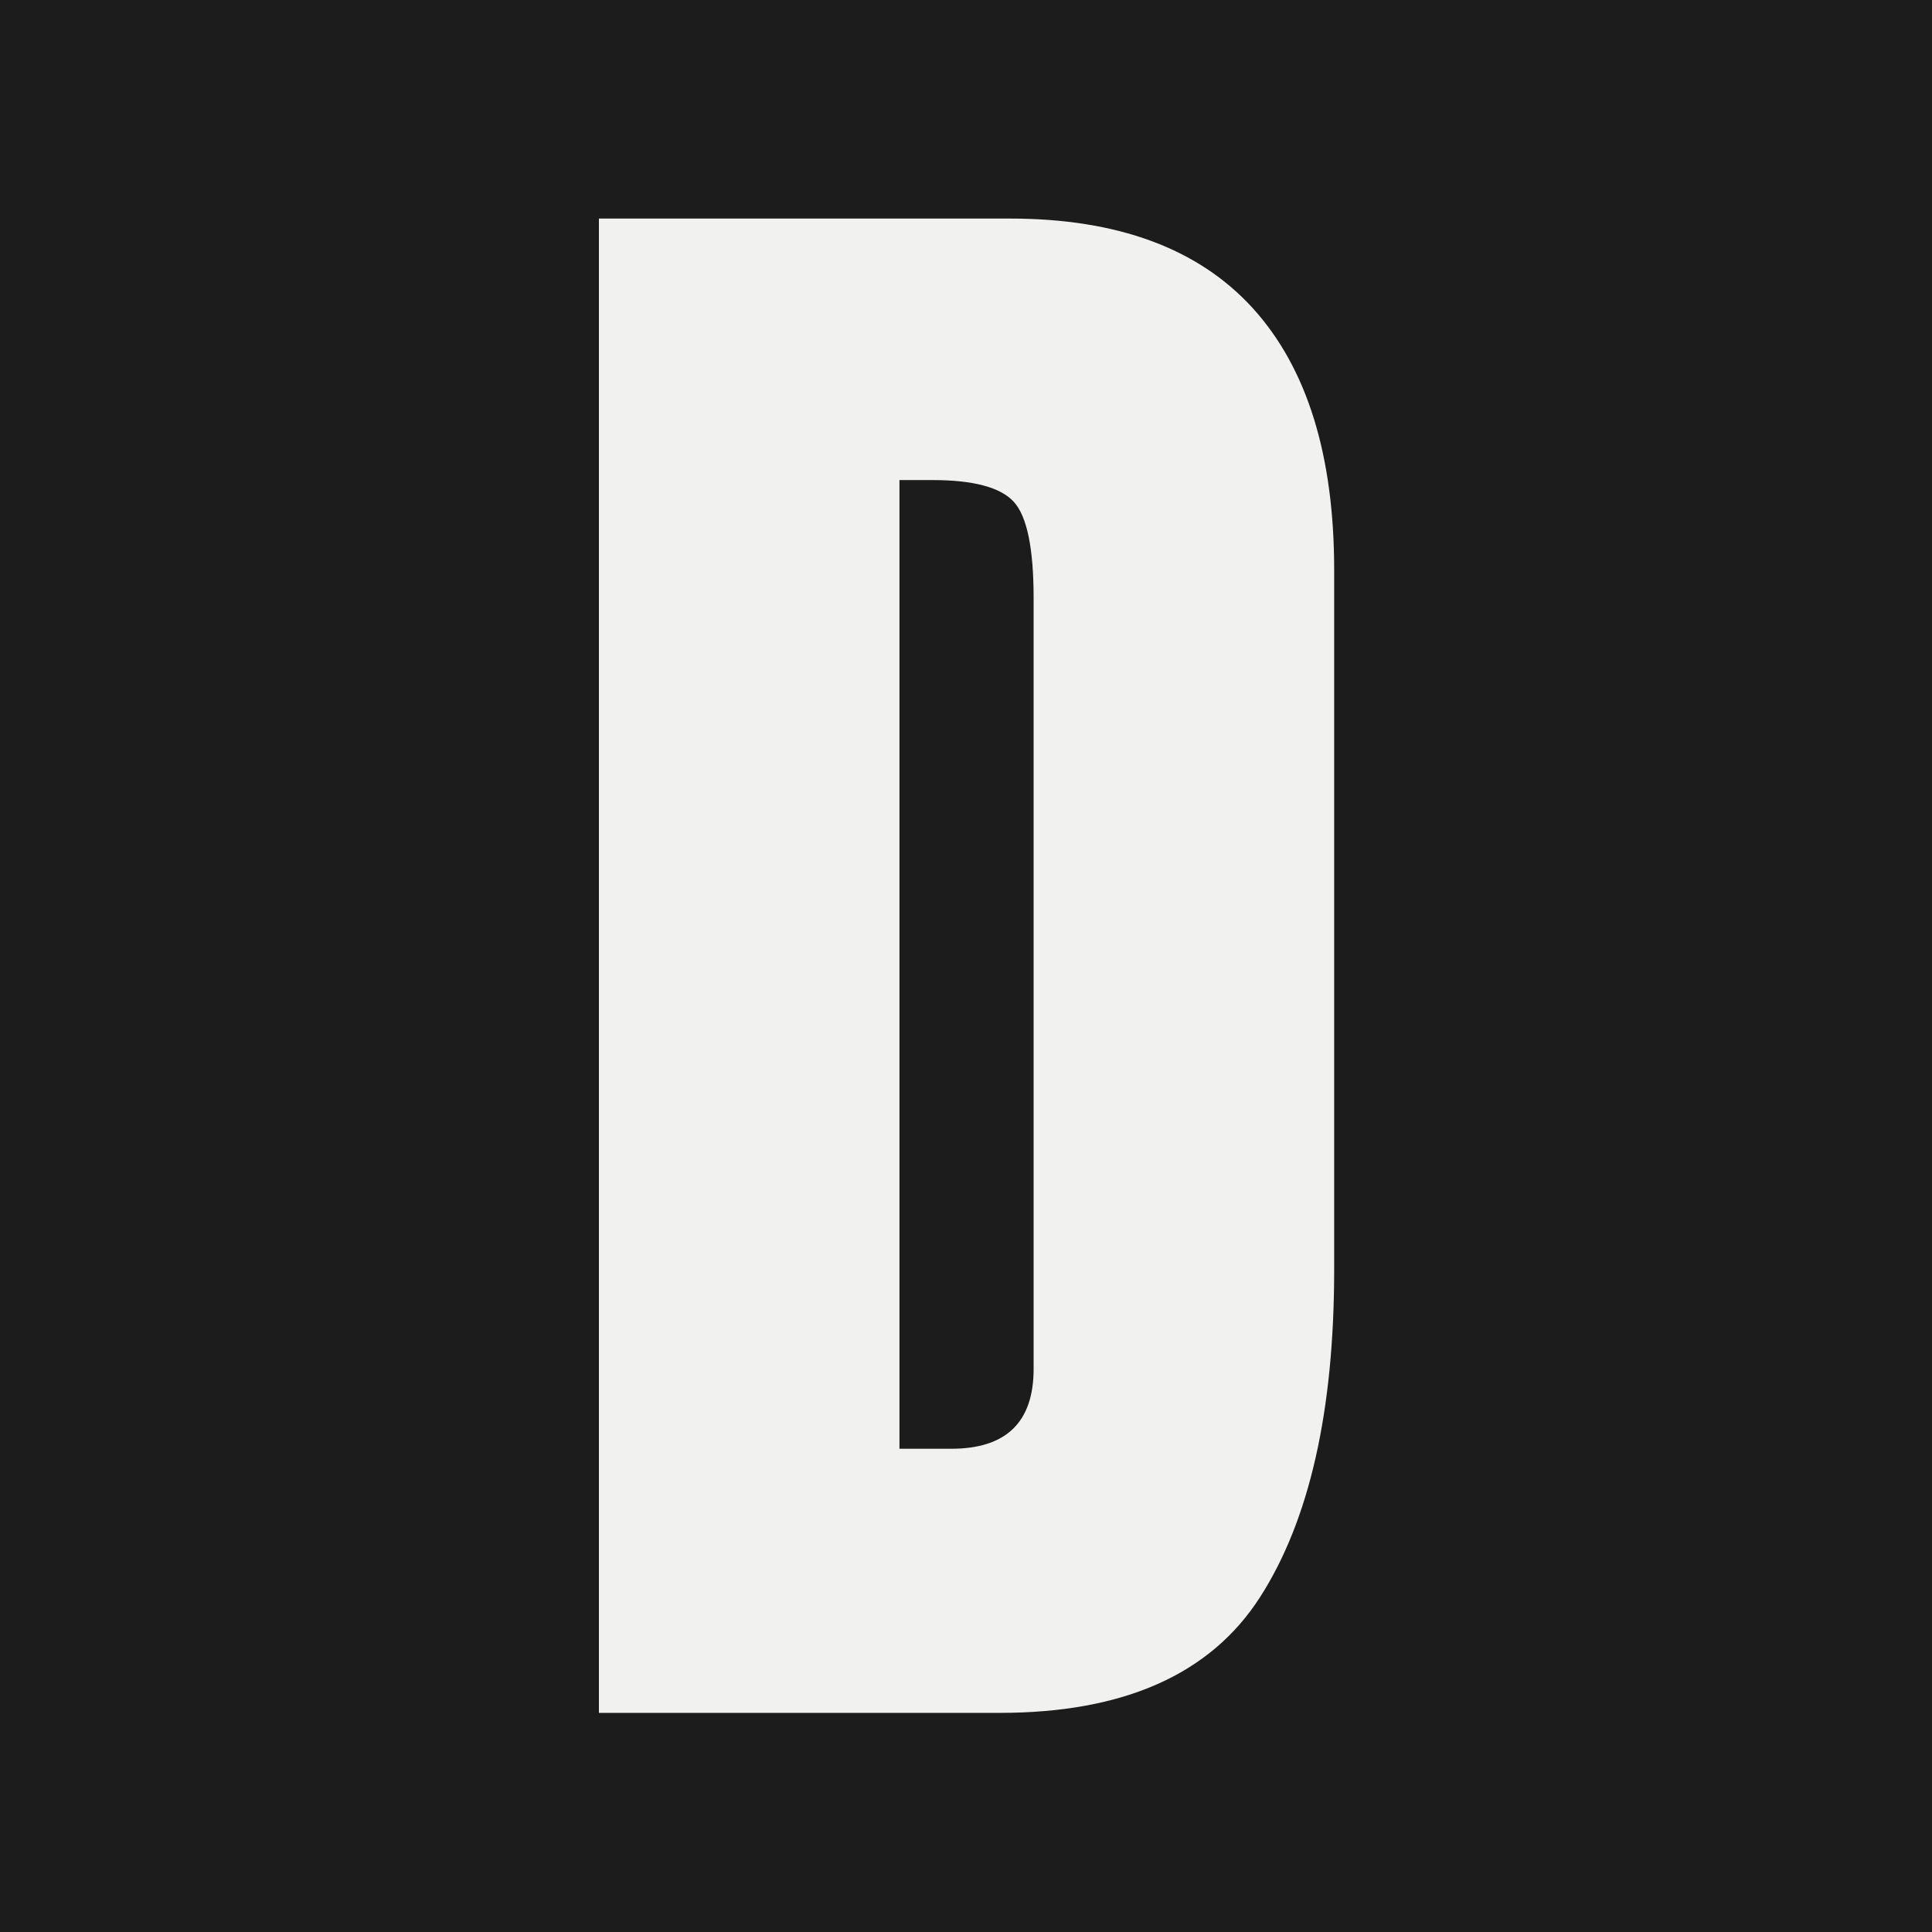
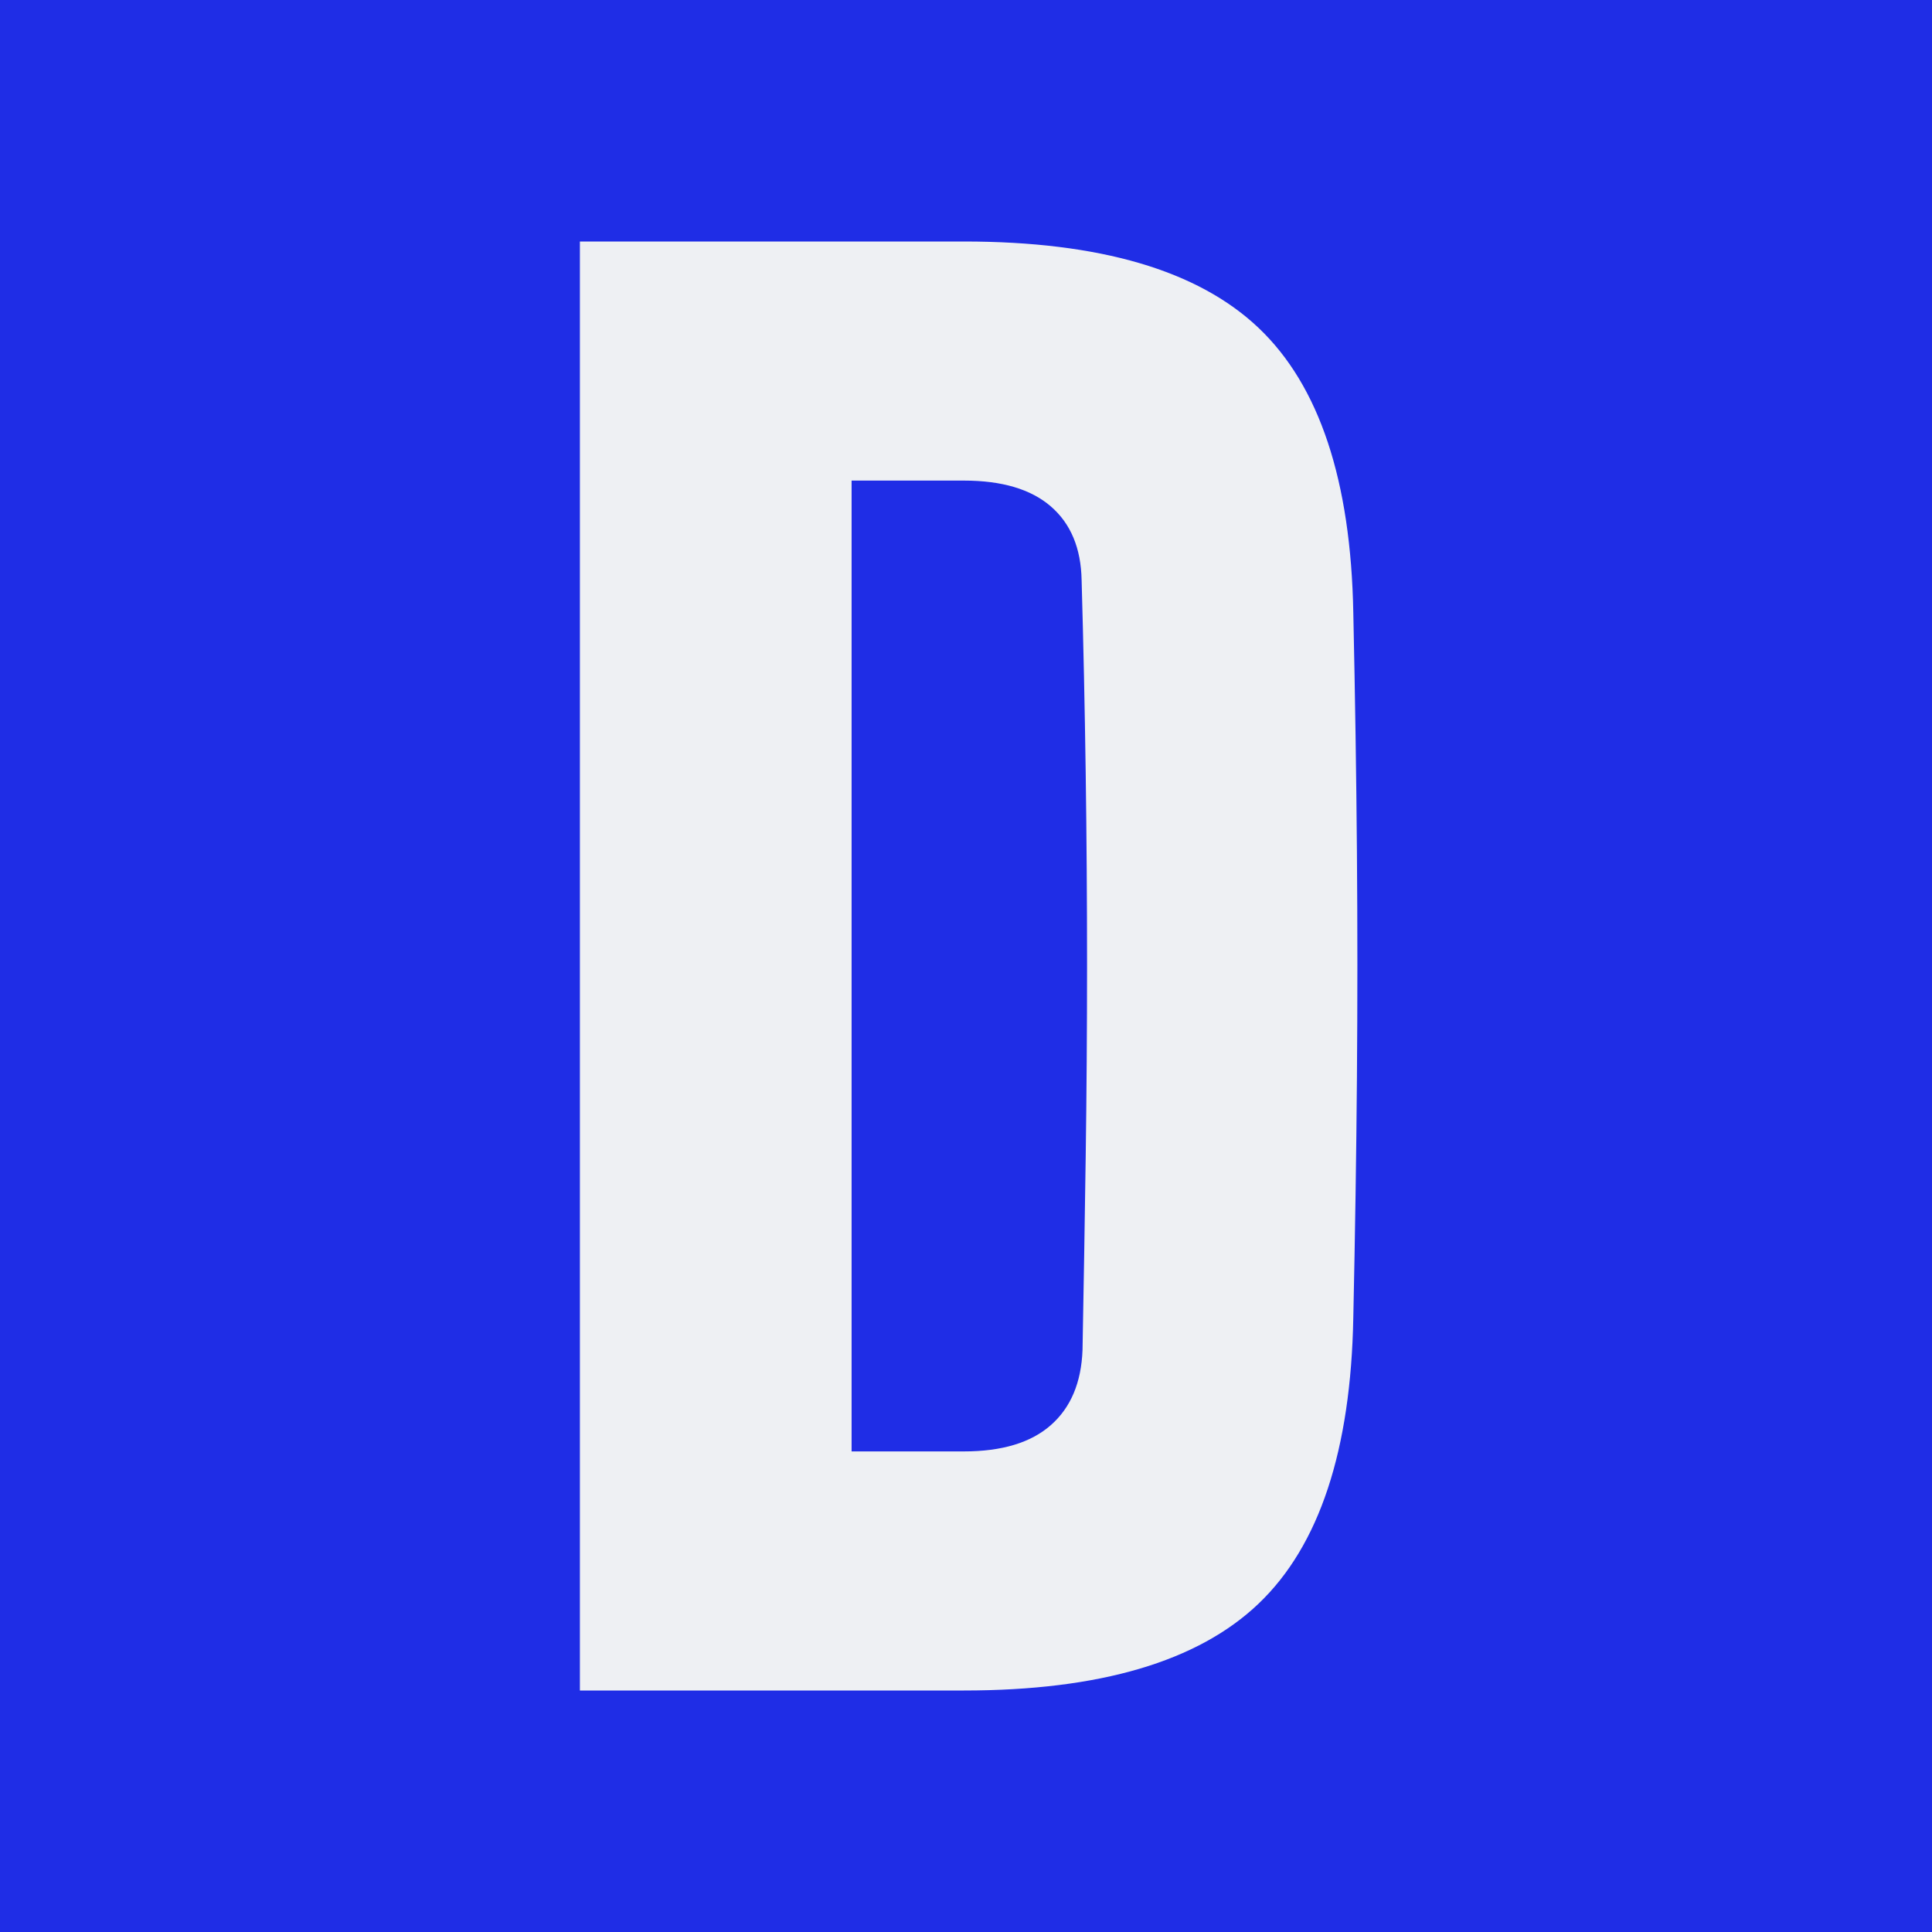
<svg xmlns="http://www.w3.org/2000/svg" viewBox="0 0 160 160">
-   <rect width="160" height="160" fill="#1c1c1c" />
-   <g transform="translate(49.6 18.1) scale(0.72)">
-     <path d="M46.09 171.88L0 171.88L0 0L47.27 0Q65.82 0 75.20 10.30Q84.57 20.61 84.57 40.43L84.57 40.43L84.57 120.90Q84.57 145.31 76.03 158.59Q67.48 171.88 46.09 171.88L46.09 171.88ZM34.57 30.08L34.57 141.50L40.53 141.50Q50 141.50 50 132.32L50 132.32L50 43.65Q50 35.06 47.71 32.57Q45.41 30.08 38.38 30.08L38.38 30.08L34.57 30.08Z" fill="#f1f1ef" />
+   <rect width="160" height="160" fill="#1f2de6" />
+   <g transform="translate(40.6 20) scale(0.75)">
+     <path d="M52.30 160L9.90 160L9.90 0L52.30 0Q74.80 0 84.85 9.55Q94.90 19.10 95.30 41L95.30 41Q95.60 54.90 95.70 67.40Q95.80 79.90 95.70 92.40Q95.60 104.90 95.30 118.80L95.30 118.80Q94.90 140.80 84.85 150.40Q74.80 160 52.30 160L52.30 160ZM39.90 26.40L39.90 133.60L52.30 133.60Q58.60 133.60 61.90 130.70Q65.20 127.80 65.40 122.40L65.40 122.40Q65.60 111.70 65.75 101.10Q65.90 90.50 65.90 79.90Q65.90 69.30 65.75 58.65Q65.60 48 65.30 37.40L65.30 37.40Q65.20 32.10 61.90 29.25Q58.60 26.40 52.30 26.40L52.30 26.40L39.90 26.40Z" fill="#eef0f3" />
  </g>
</svg>
